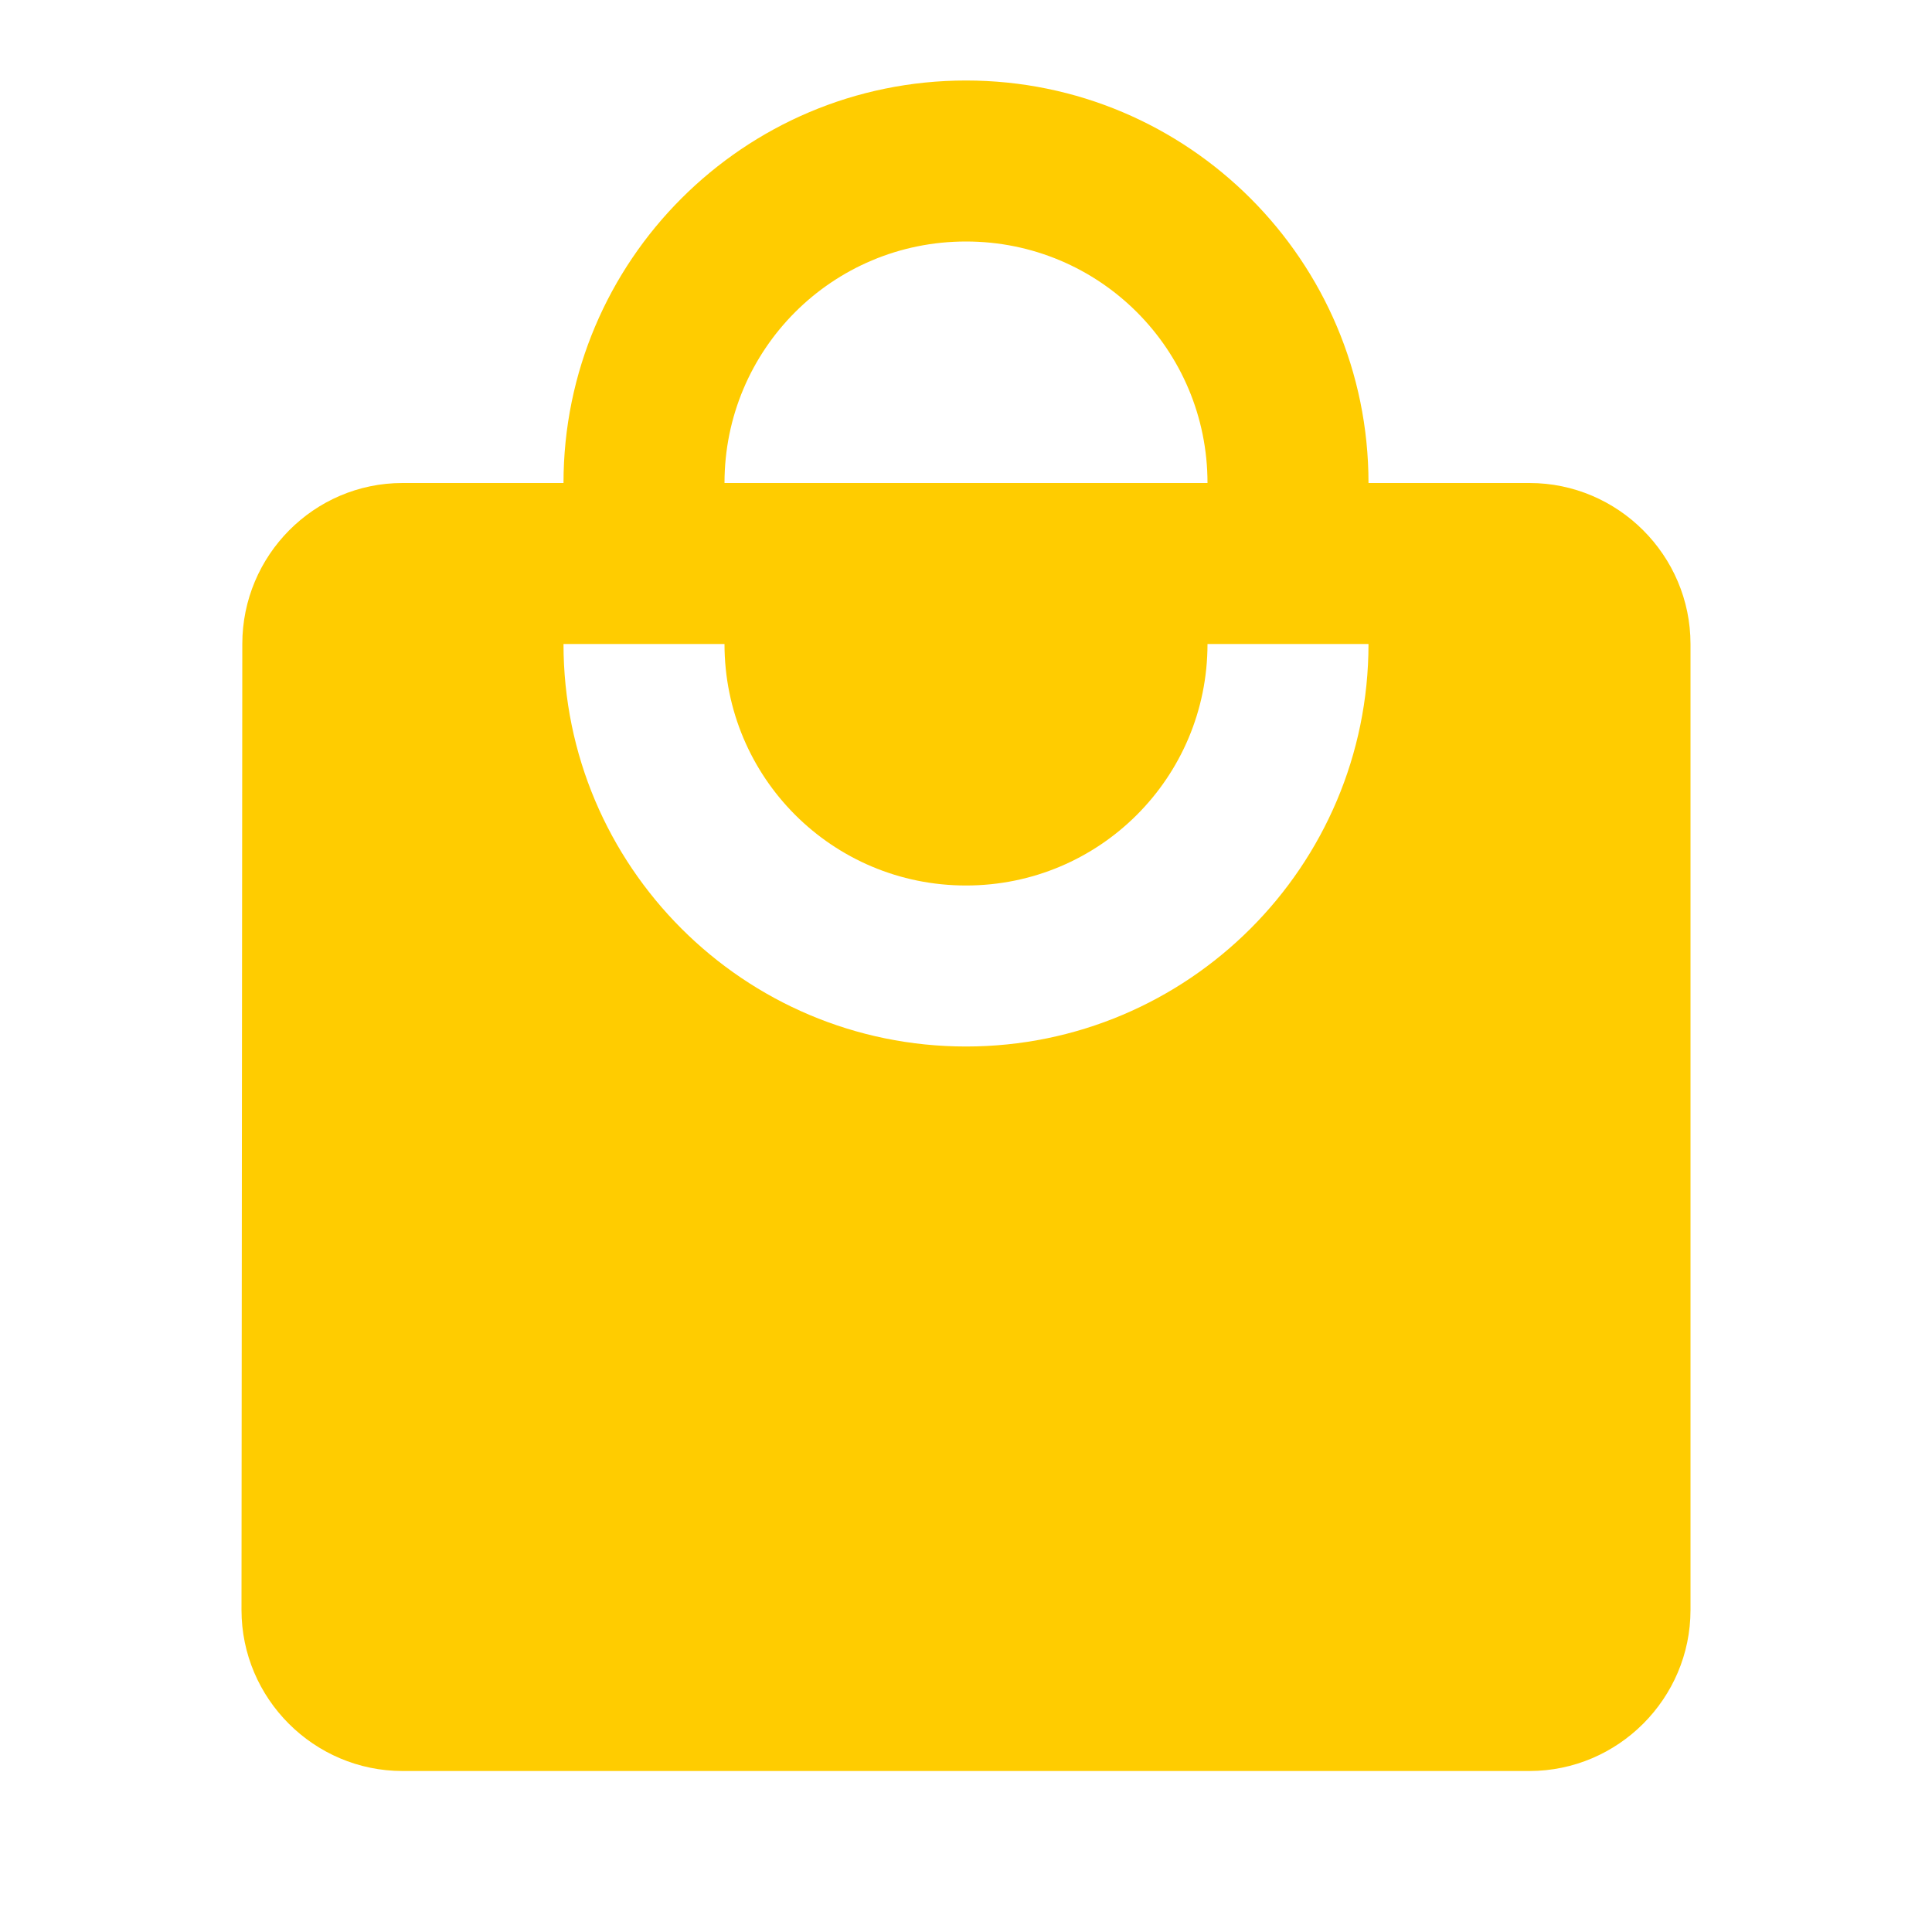
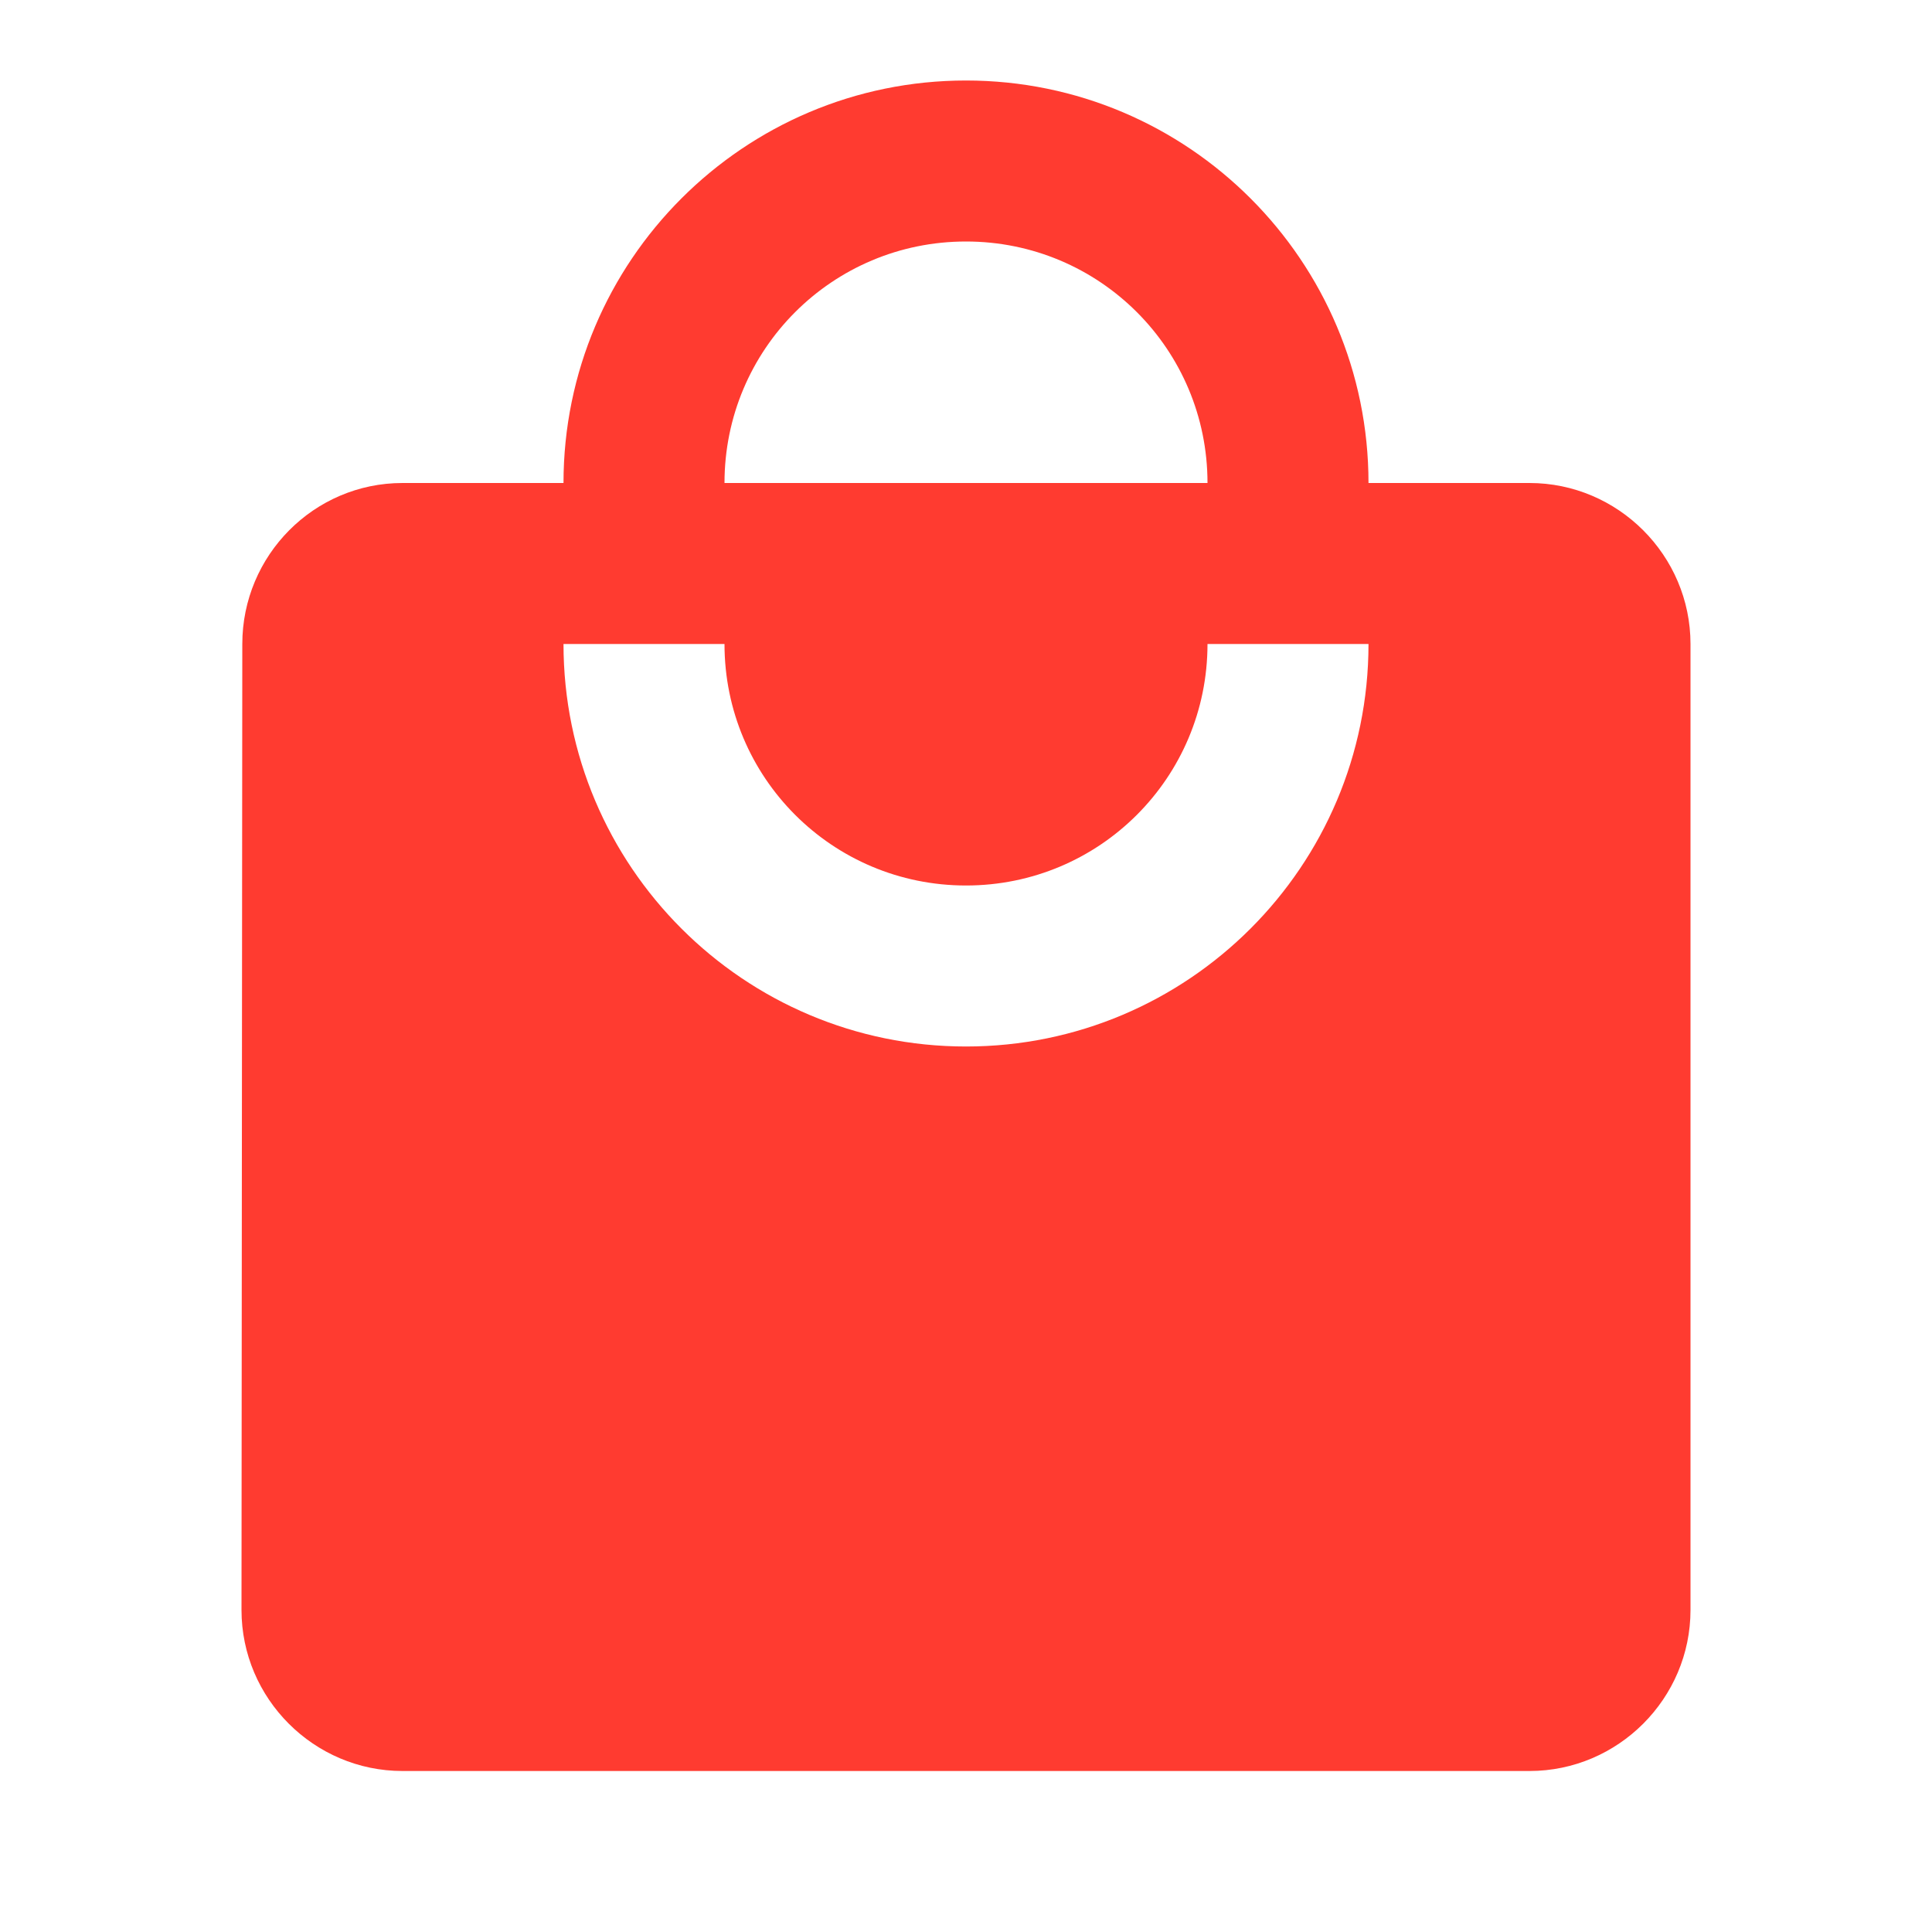
<svg xmlns="http://www.w3.org/2000/svg" width="24" height="24" viewBox="0 0 24 24" fill="none">
-   <path d="M19 6H17C17 3.24 14.76 1 12 1C9.24 1 7 3.24 7 6H5C3.9 6 3.01 6.9 3.01 8L3 20C3 21.1 3.9 22 5 22H19C20.1 22 21 21.1 21 20V8C21 6.9 20.1 6 19 6ZM12 3C13.66 3 15 4.34 15 6H9C9 4.34 10.34 3 12 3ZM12 13C9.24 13 7 10.76 7 8H9C9 9.66 10.34 11 12 11C13.66 11 15 9.66 15 8H17C17 10.76 14.76 13 12 13Z" fill="#FFCC00" />
+   <path d="M19 6H17C17 3.24 14.76 1 12 1C9.24 1 7 3.24 7 6H5C3.9 6 3.01 6.9 3.01 8L3 20C3 21.1 3.9 22 5 22H19C20.1 22 21 21.1 21 20V8C21 6.9 20.1 6 19 6ZM12 3C13.66 3 15 4.34 15 6H9C9 4.34 10.34 3 12 3ZM12 13C9.24 13 7 10.76 7 8H9C9 9.66 10.34 11 12 11C13.66 11 15 9.66 15 8H17C17 10.76 14.76 13 12 13Z" fill="#FF3B30" />
</svg>
